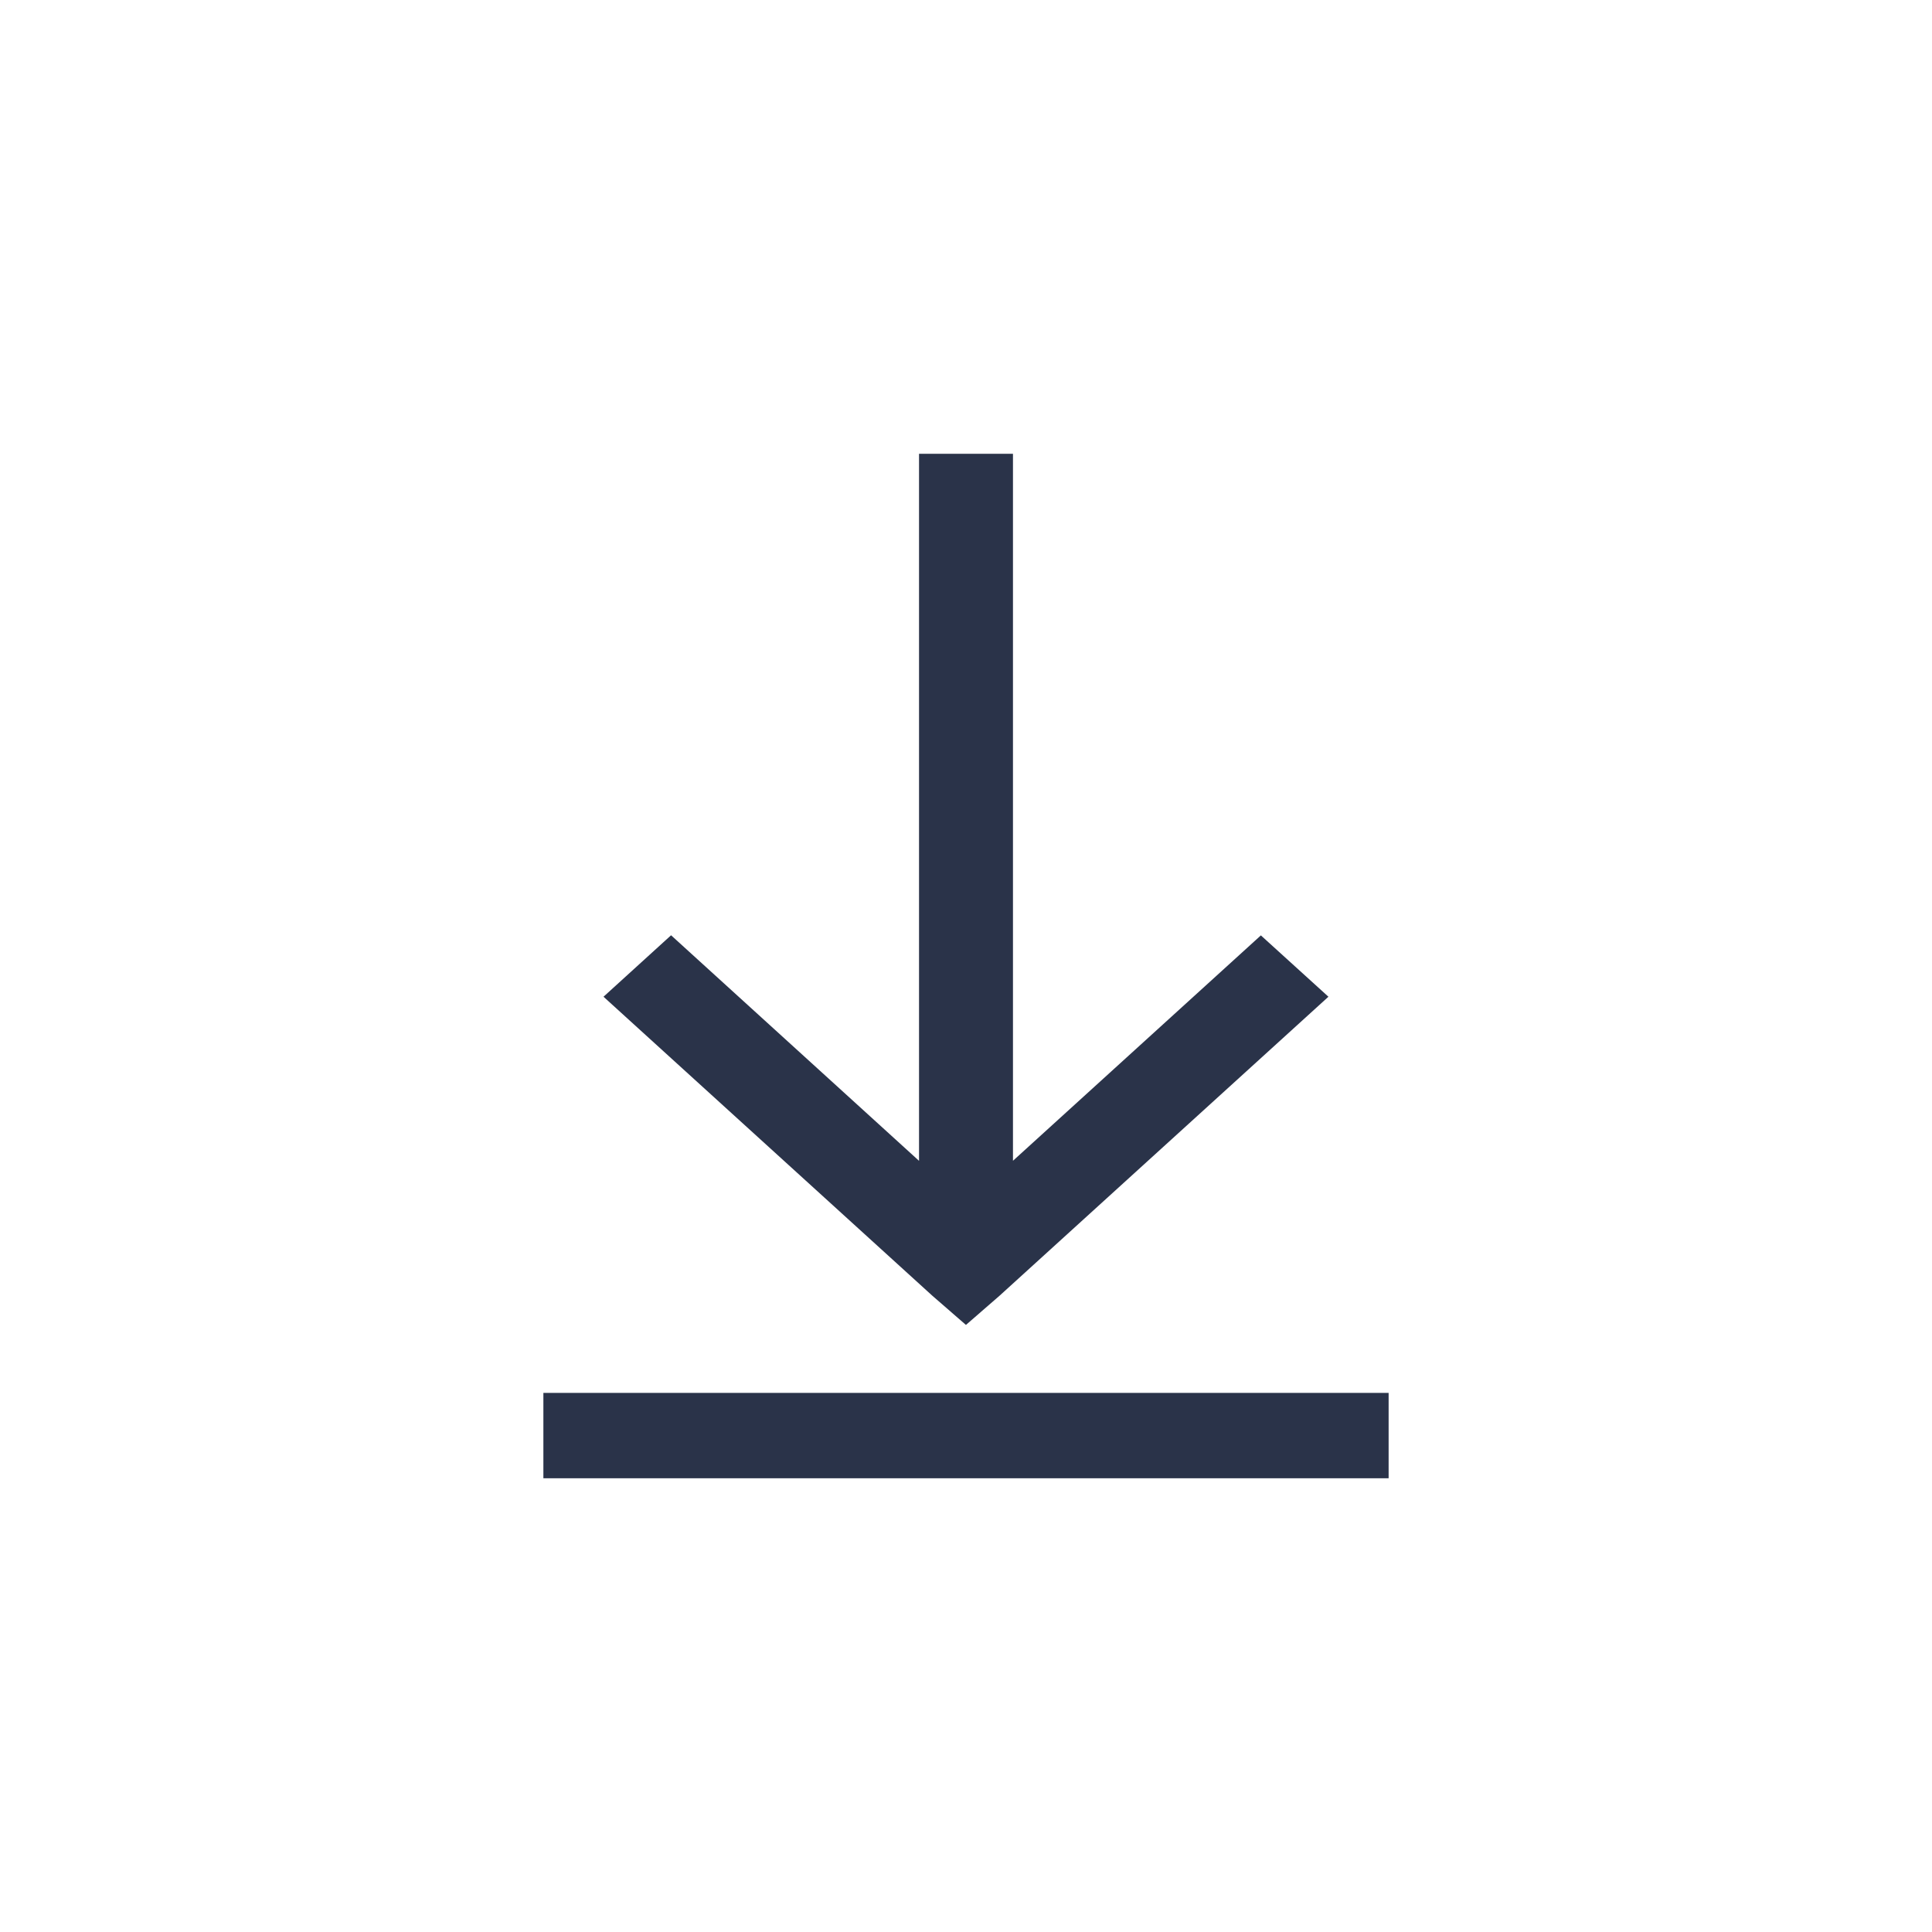
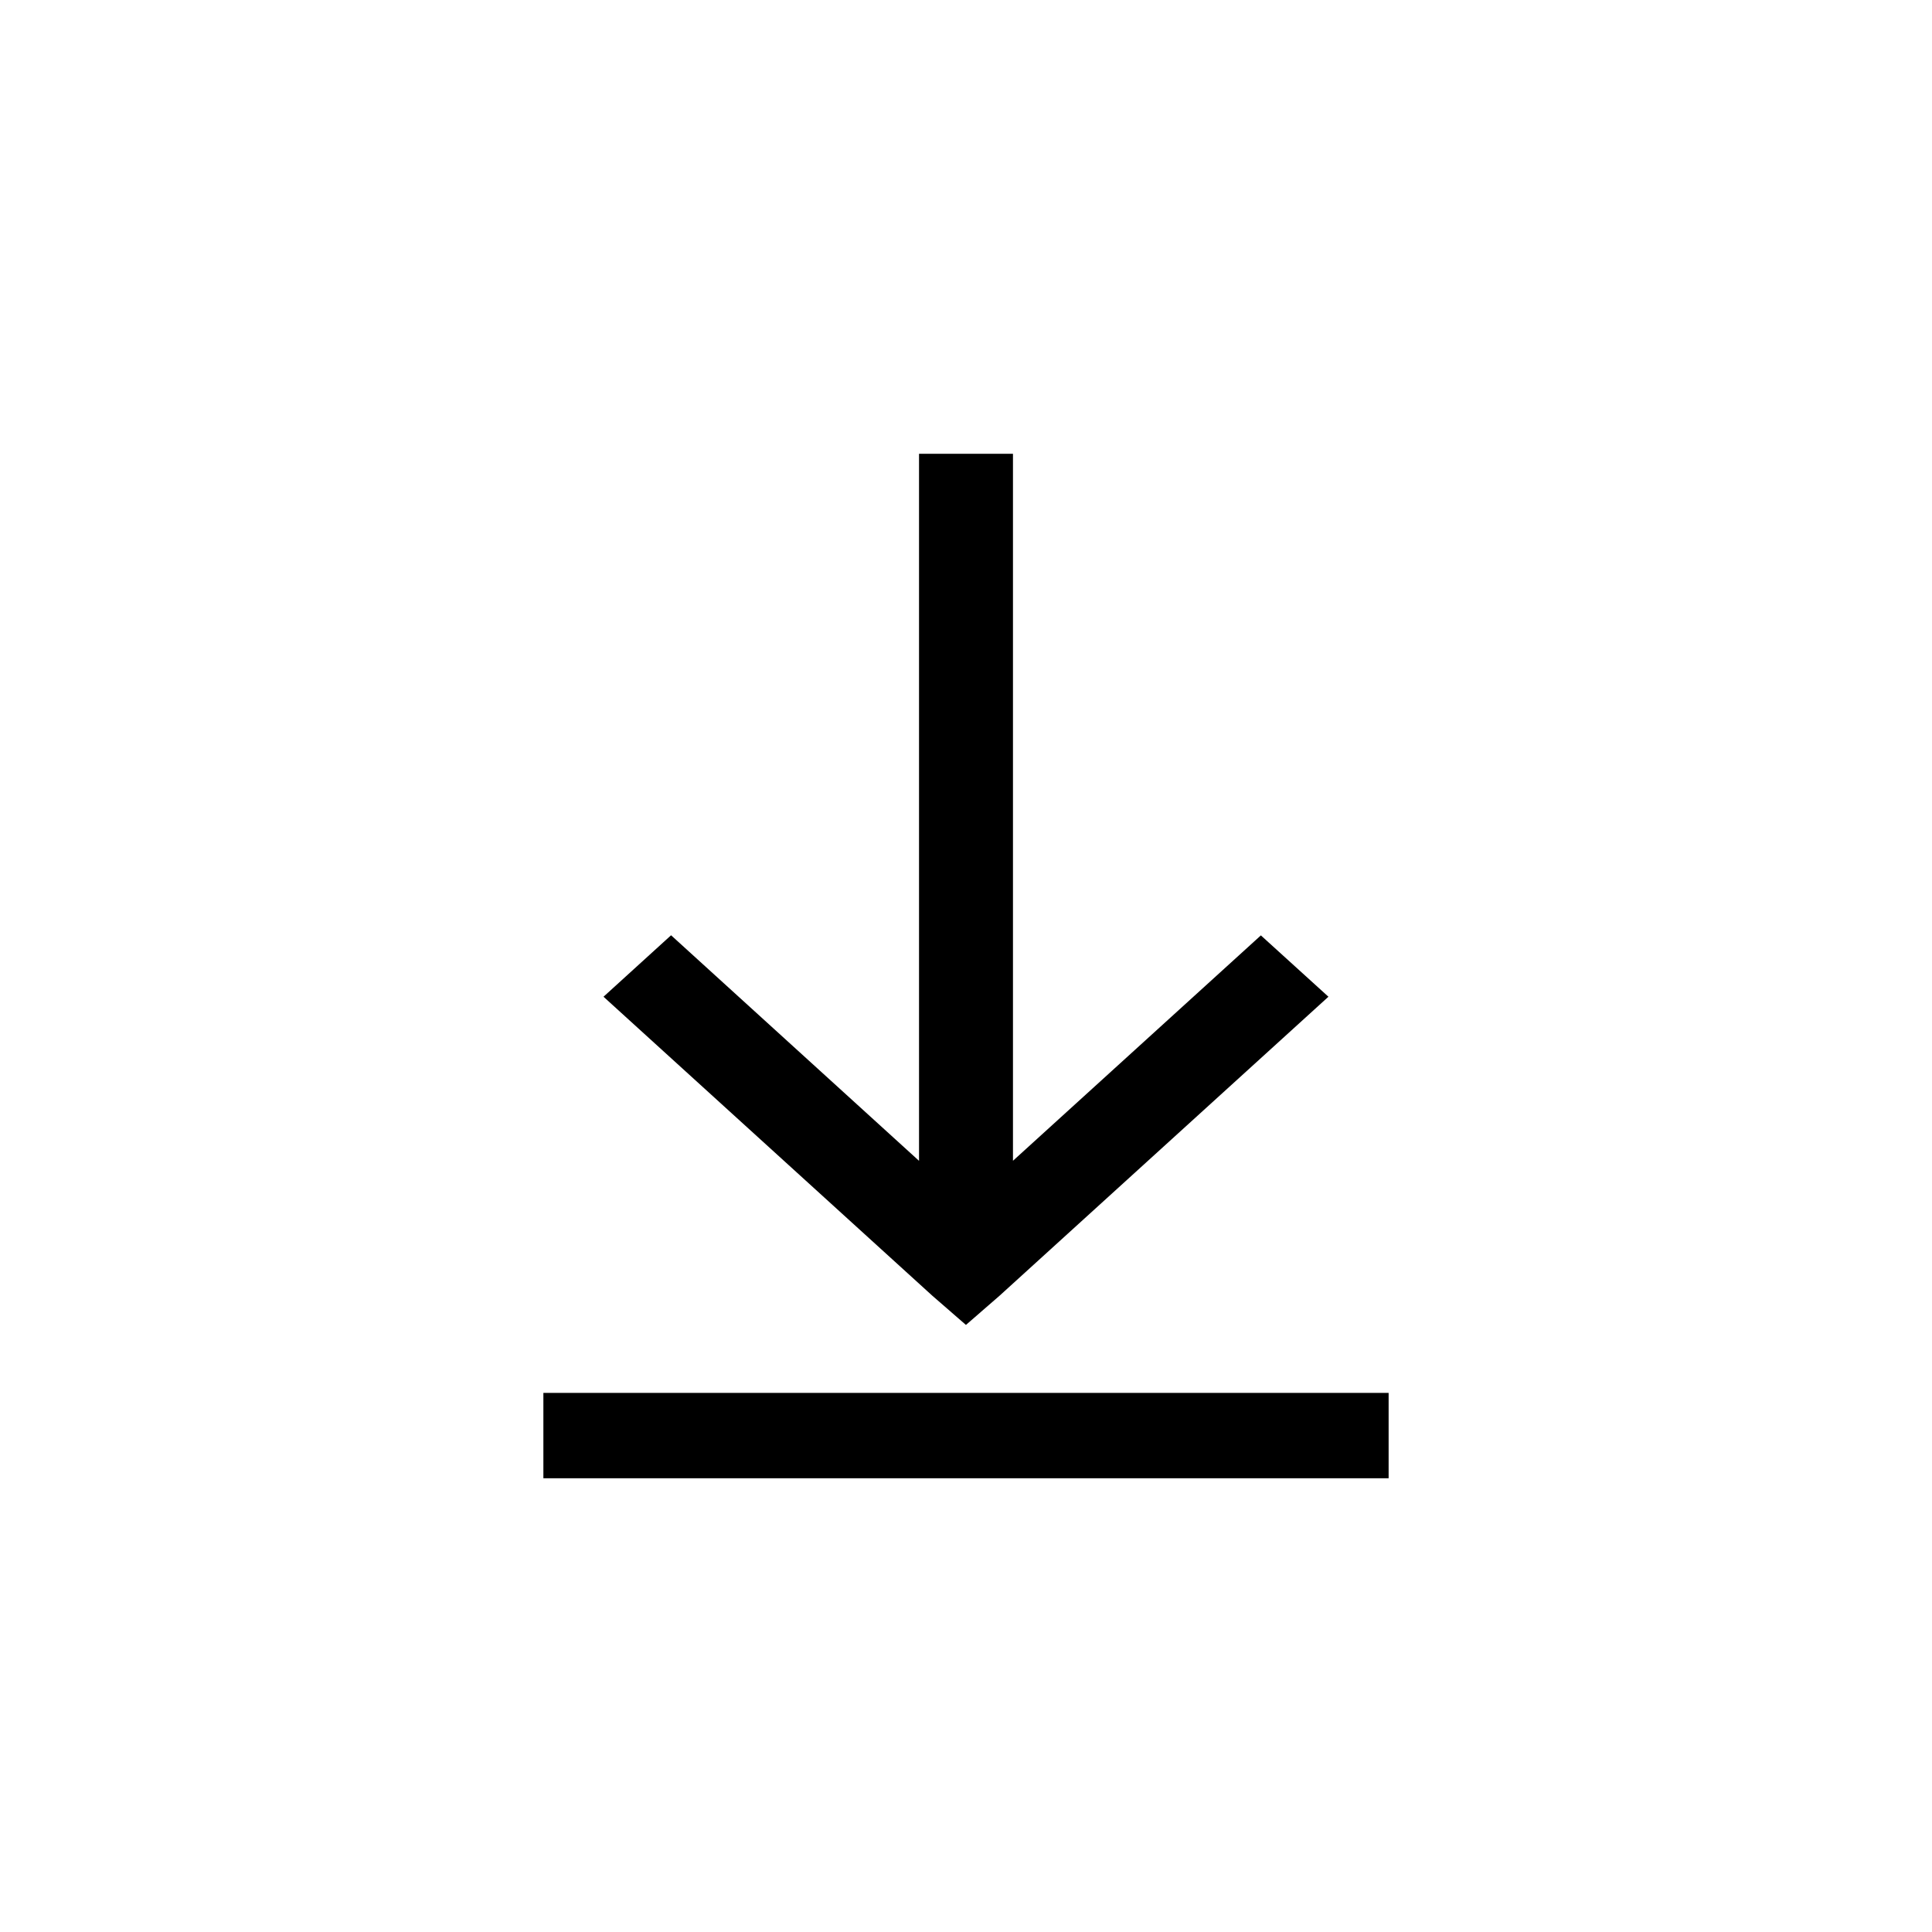
<svg xmlns="http://www.w3.org/2000/svg" width="32" height="32" viewBox="0 0 32 32" fill="none">
-   <path d="M15.222 7.516V19.227L11.115 15.491L9.996 16.509L15.44 21.459L15.999 21.945L16.558 21.459L22.003 16.509L20.884 15.493L16.778 19.226V7.516H15.222ZM9 23.071V24.485H23V23.071H9Z" fill="#2A3349" />
+   <path d="M15.222 7.516V19.227L11.115 15.491L9.996 16.509L15.44 21.459L15.999 21.945L16.558 21.459L22.003 16.509L20.884 15.493L16.778 19.226V7.516H15.222ZM9 23.071V24.485H23V23.071H9Z" fill="currentColor" />
</svg>
